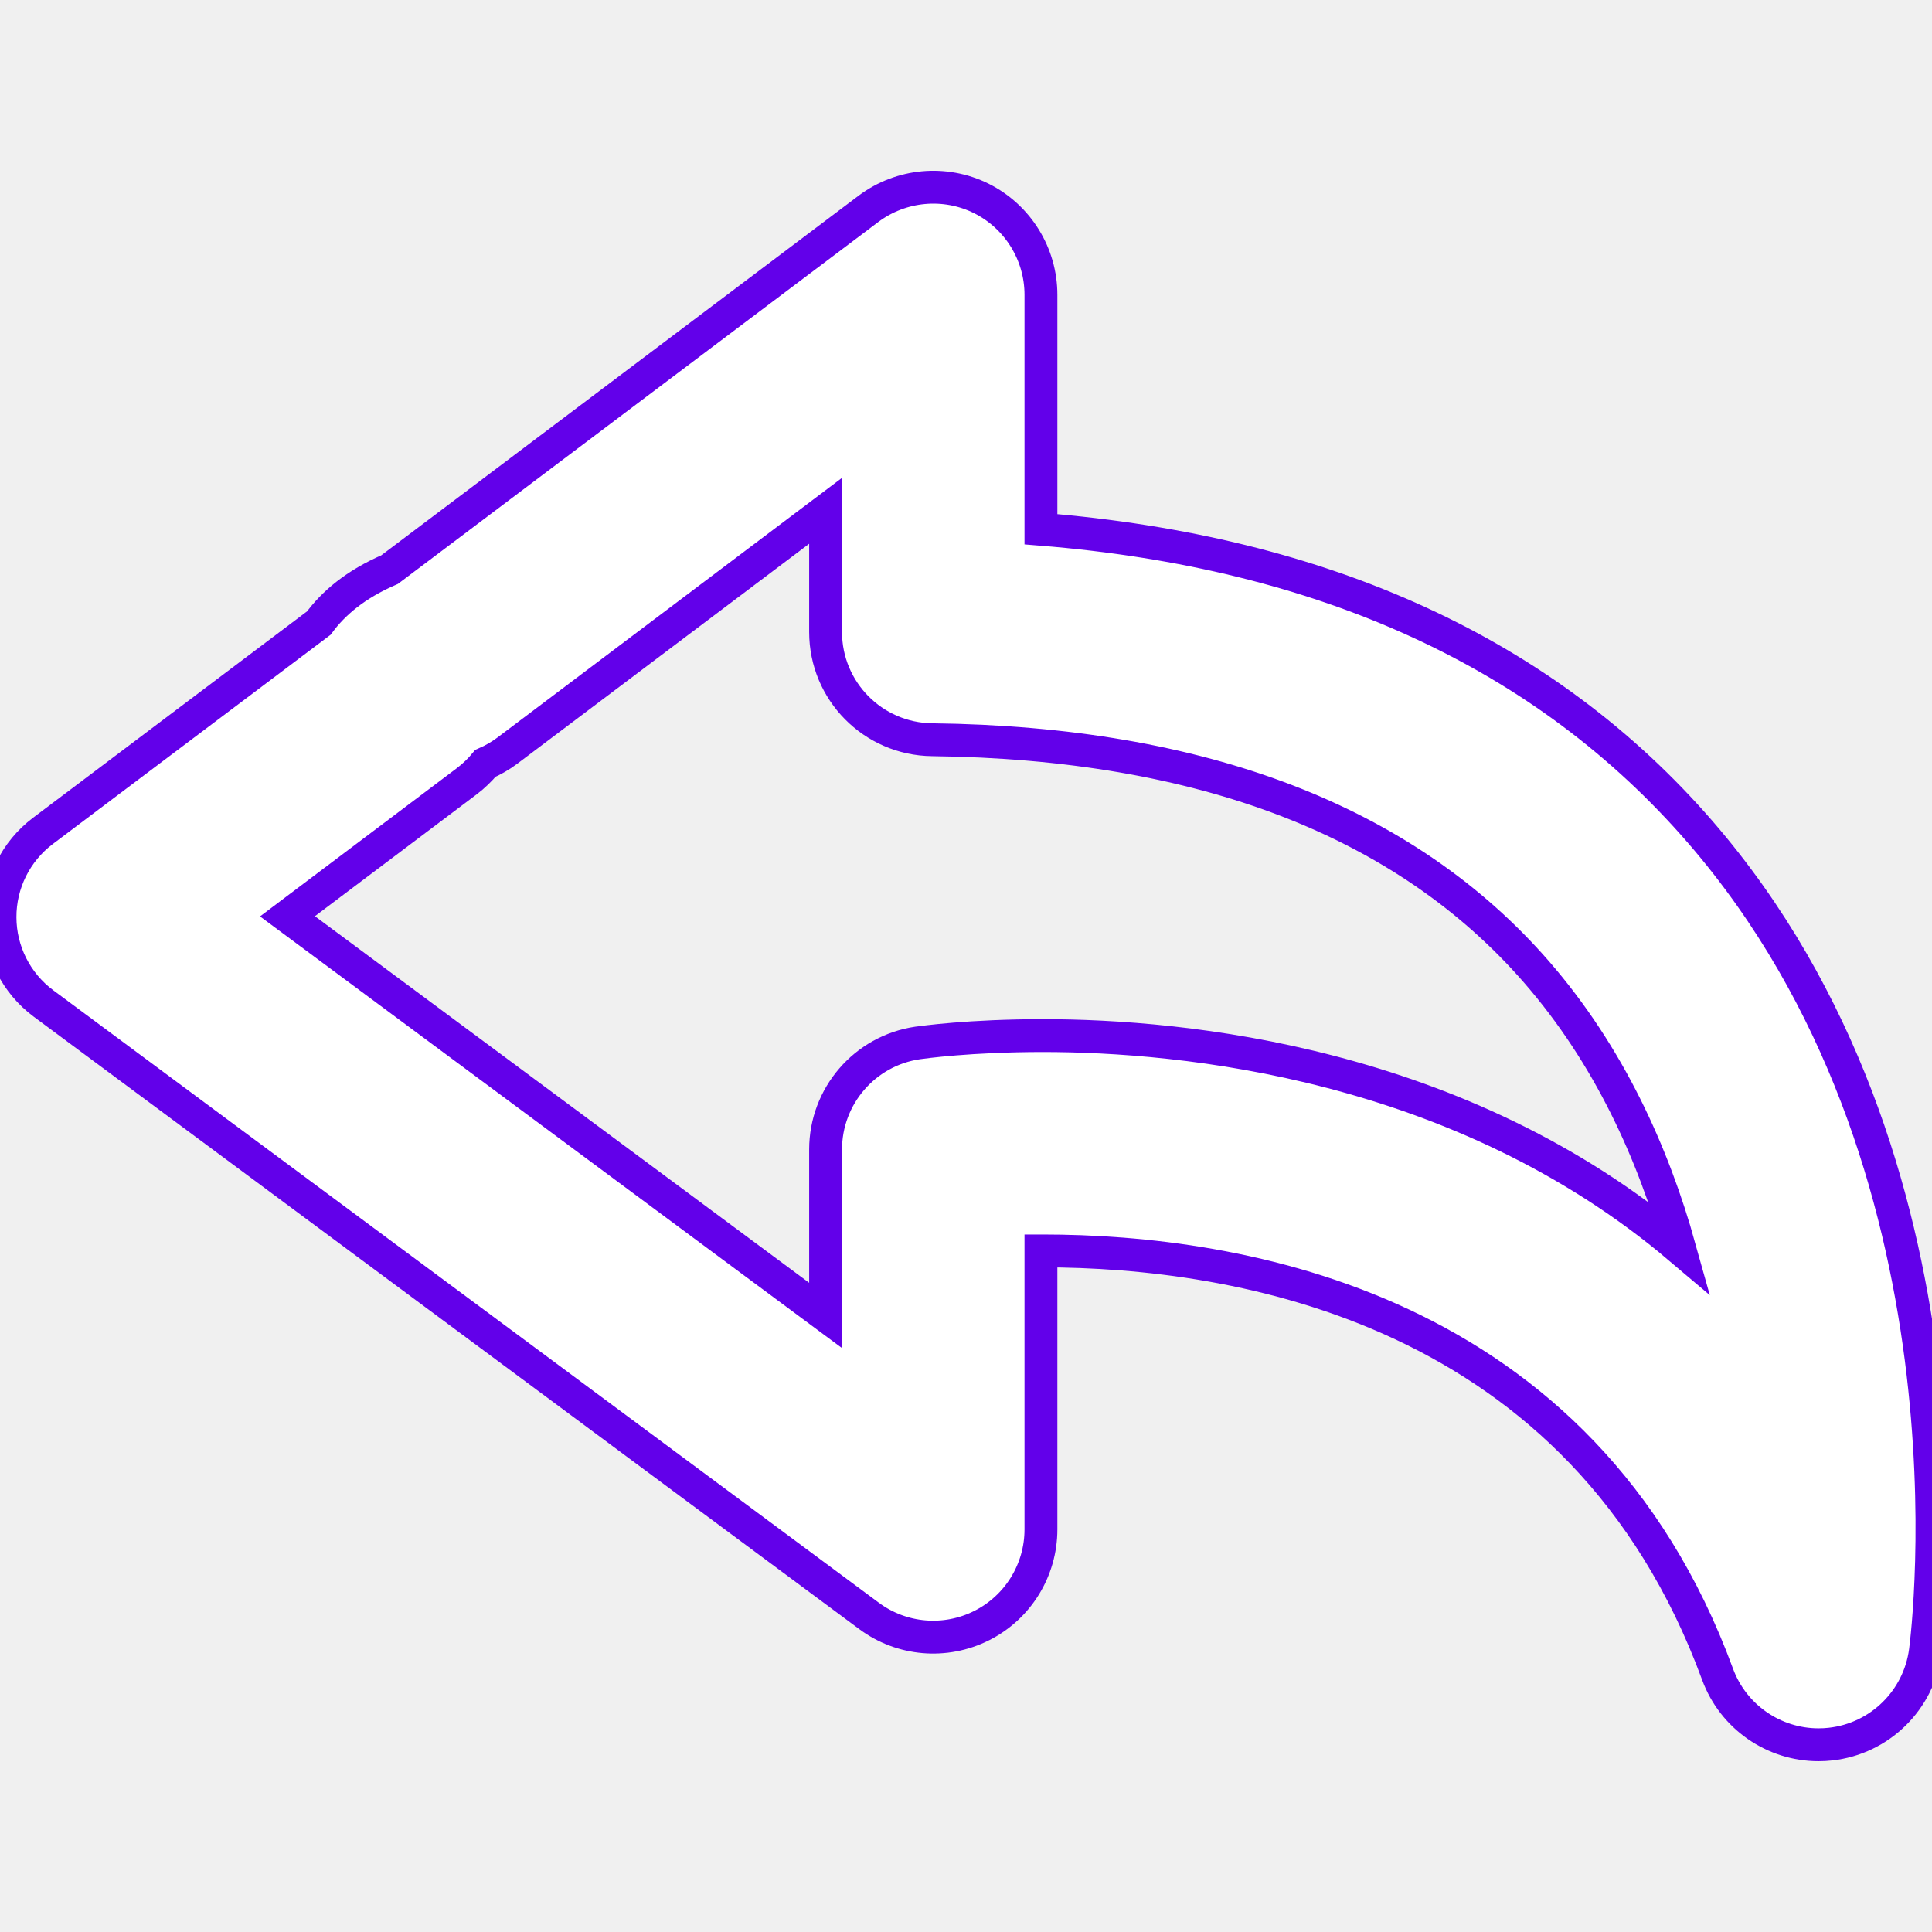
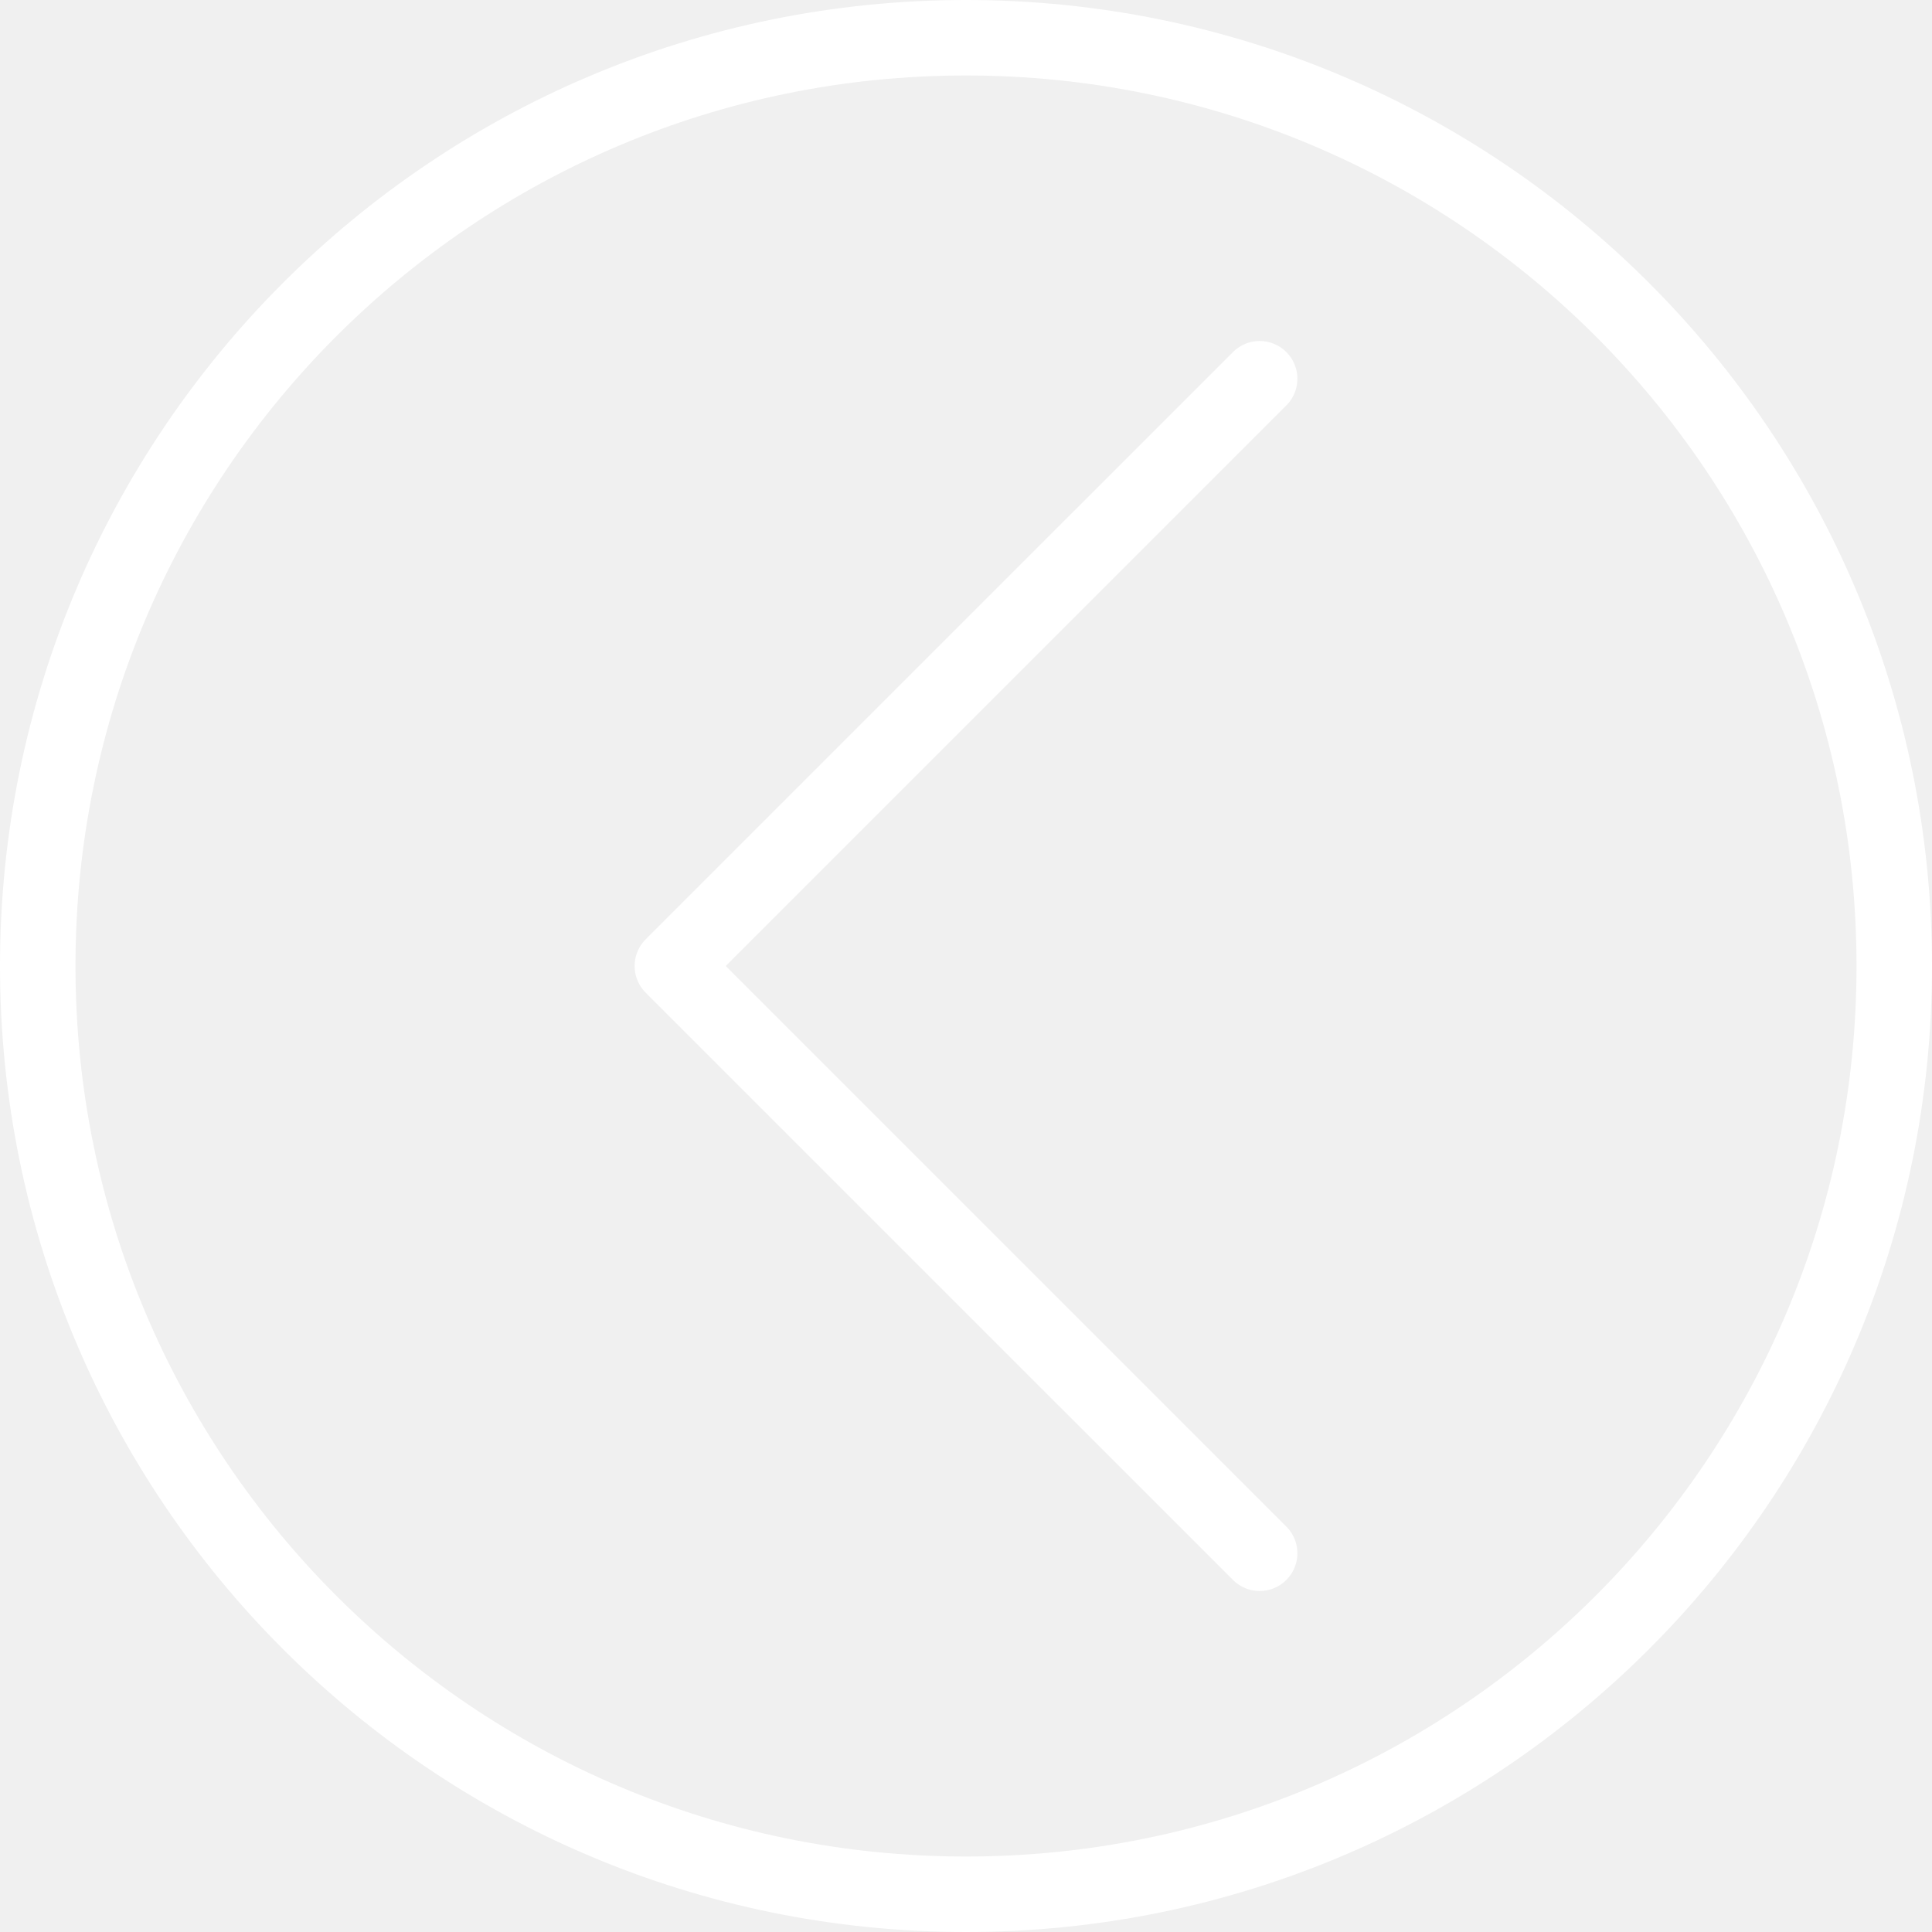
- <svg xmlns="http://www.w3.org/2000/svg" height="50px" width="50px" version="1.1" id="Capa_1" viewBox="0 0 38.273 38.273" xml:space="preserve" fill="#6200ea" stroke="#6200ea" stroke-width="0.651">
+ <svg xmlns="http://www.w3.org/2000/svg" width="40px" height="40px" viewBox="0 0 512 512" fill="#000000">
  <g id="SVGRepo_bgCarrier" stroke-width="0" />
  <g id="SVGRepo_tracerCarrier" stroke-linecap="round" stroke-linejoin="round" />
  <g id="SVGRepo_iconCarrier">
-     <g>
-       <path style="fill:#ffffff;" d="M20.621,10.484V5.84c0-0.808-0.458-1.548-1.181-1.909c-0.722-0.359-1.589-0.279-2.236,0.206 l-9.486,7.147c-0.677,0.292-1.117,0.67-1.401,1.058l-5.468,4.119C0.312,16.866-0.003,17.501,0,18.173 c0.002,0.673,0.322,1.305,0.862,1.706l16.355,12.133c0.646,0.48,1.51,0.554,2.23,0.191c0.72-0.362,1.174-1.1,1.174-1.905v-5.517 c0.013,0,0.025,0,0.038,0c3.842,0,10.687,1.089,13.366,8.386c0.311,0.846,1.116,1.397,2.001,1.397c0.079,0,0.157-0.004,0.236-0.013 c0.975-0.108,1.751-0.868,1.88-1.84c0.052-0.394,1.208-9.682-4.461-16.23C30.621,12.948,26.235,10.935,20.621,10.484z M20.659,20.515c-1.443,0-2.379,0.132-2.482,0.146c-1.046,0.154-1.822,1.053-1.822,2.111v3.287l-10.66-7.907l3.555-2.678 c0.136-0.104,0.259-0.222,0.365-0.351c0.155-0.068,0.301-0.152,0.437-0.254l6.303-4.75v2.401c0,1.168,0.939,2.119,2.108,2.134 c5.345,0.063,9.374,1.61,11.975,4.6c1.442,1.658,2.314,3.602,2.835,5.469C28.923,21.038,23.424,20.515,20.659,20.515z" />
+     <defs>
+       <style>.cls-1{fill:none;stroke:#ffffff;stroke-linecap:round;stroke-linejoin:round;stroke-width:20px;}</style>
+     </defs>
+     <g data-name="Layer 2" id="Layer_2">
+       <g data-name="E416, back, Media, media player, multimedia, player" id="E416_back_Media_media_player_multimedia_player">
+         <circle class="cls-1" cx="256" cy="256" r="246" />
+         <polyline class="cls-1" points="333.82 100.37 178.18 256 333.82 411.63" />
+       </g>
    </g>
  </g>
</svg>
